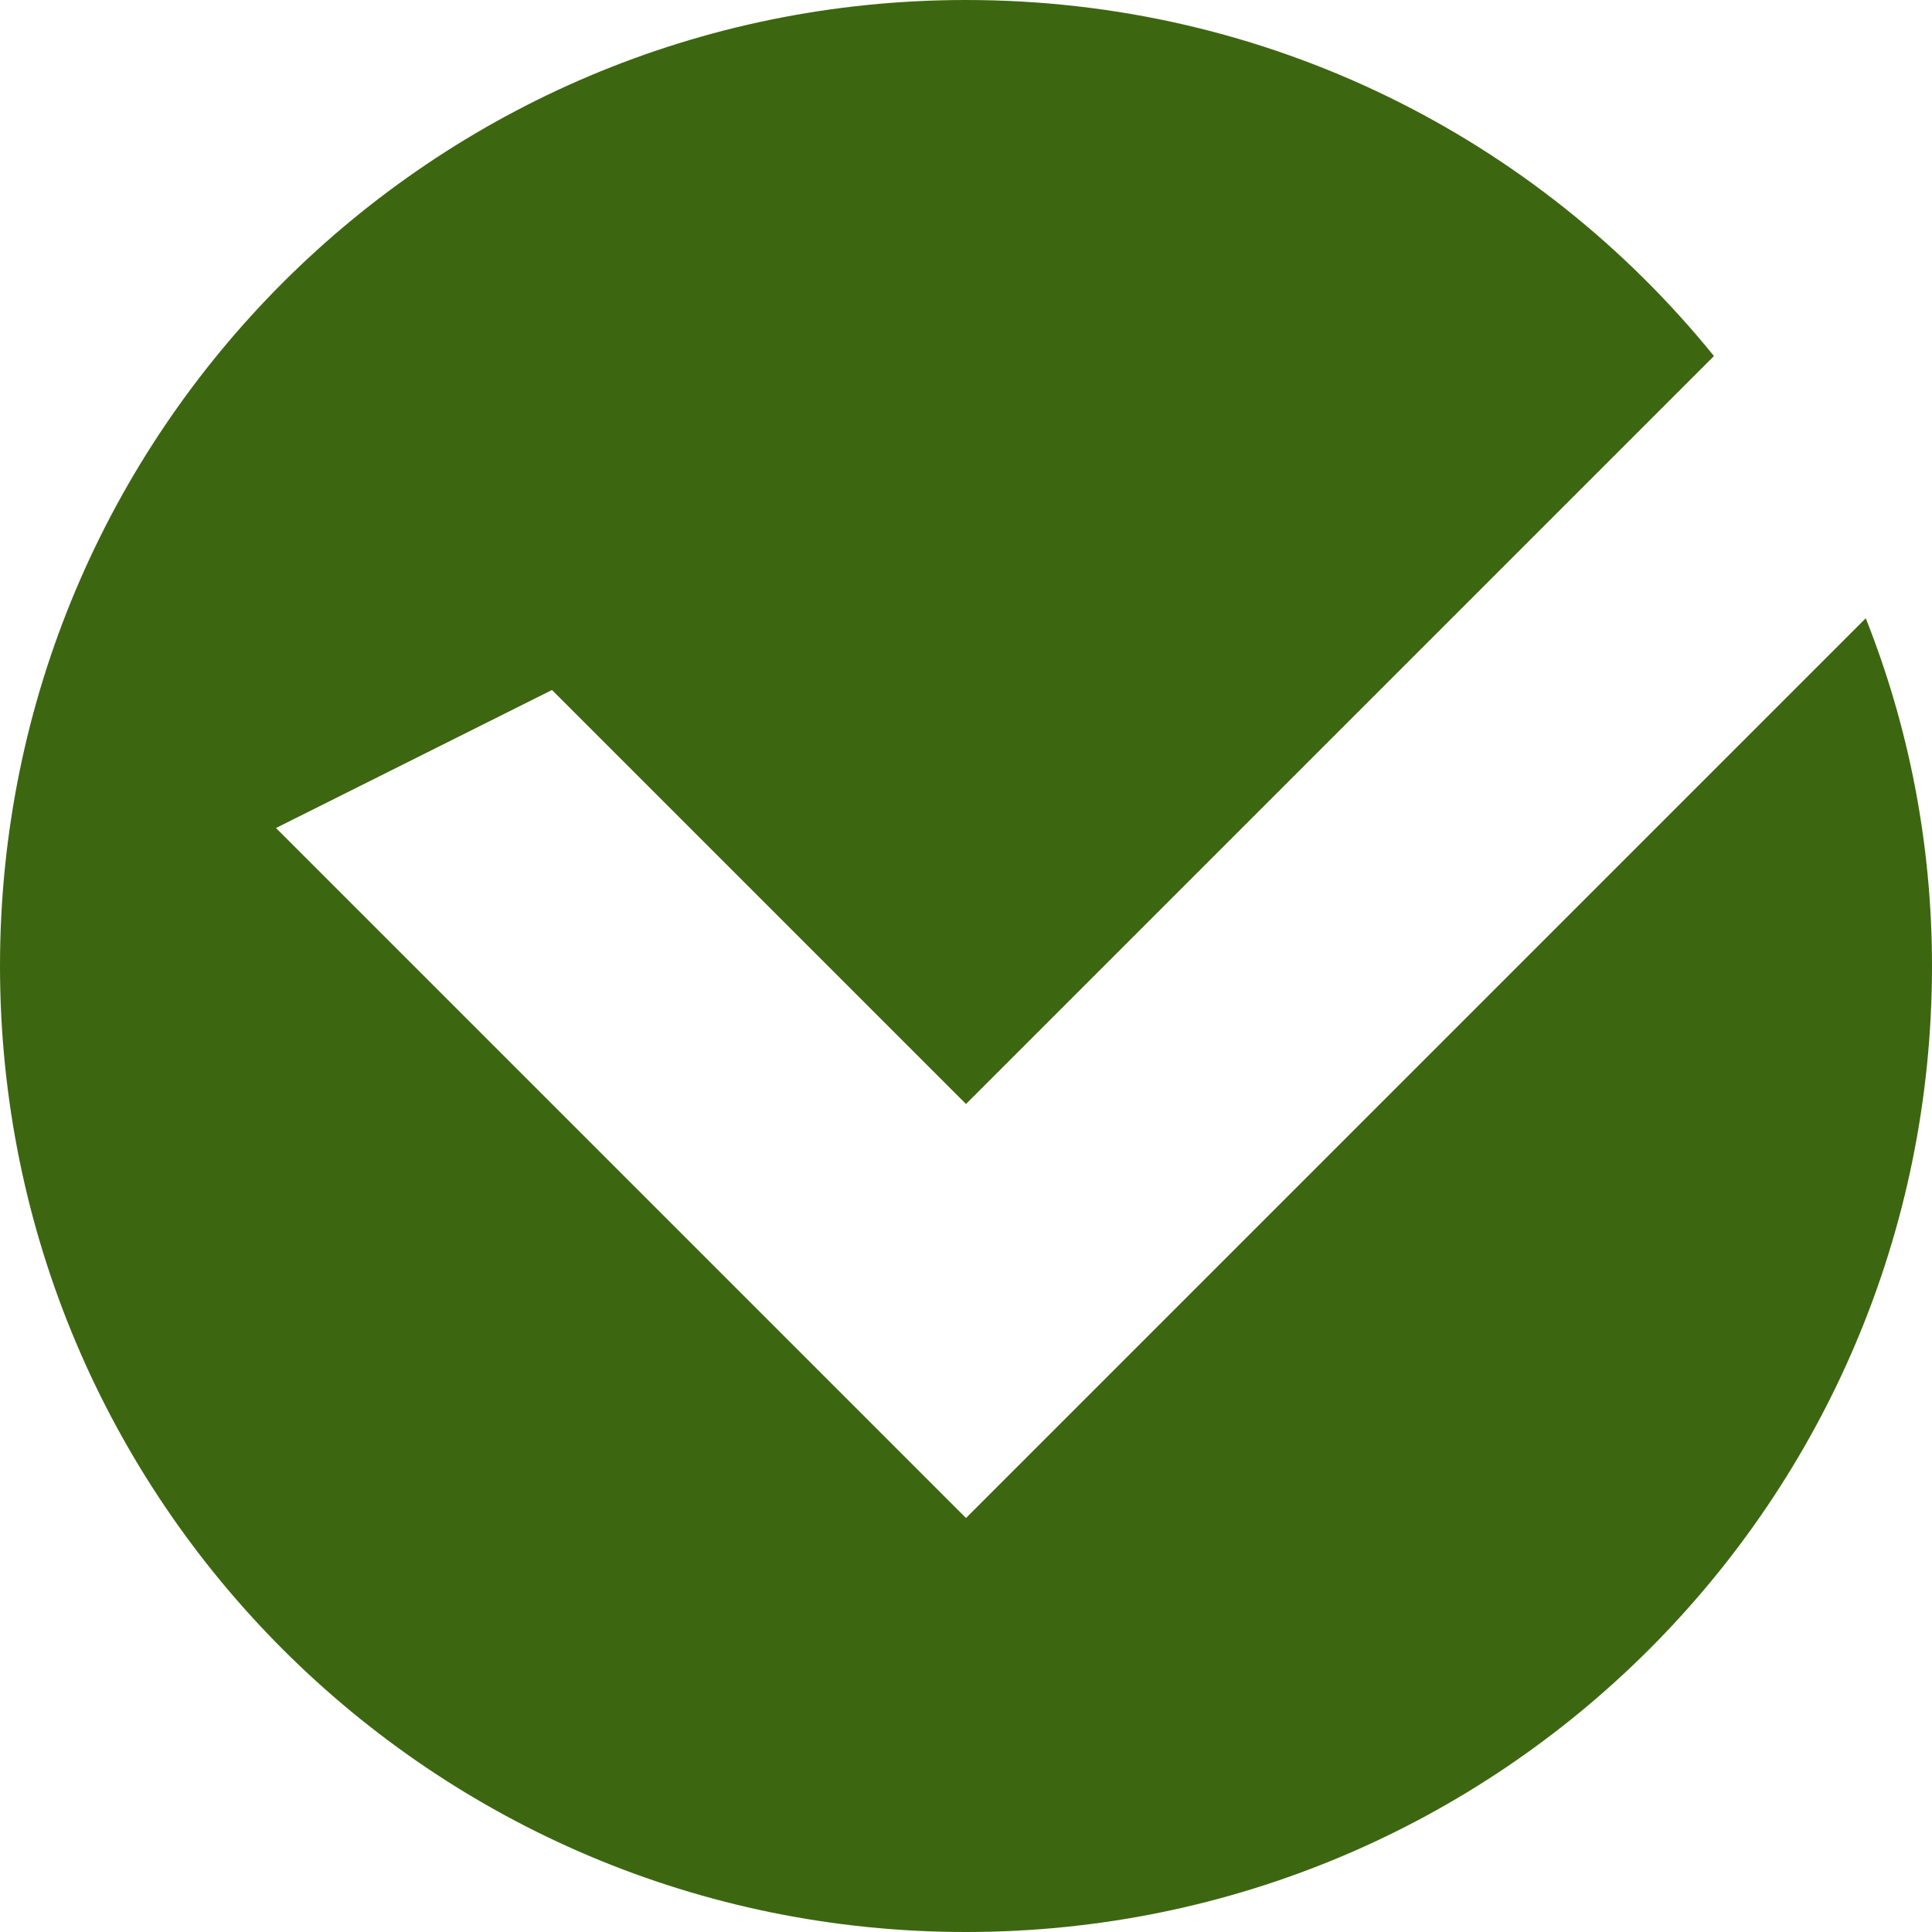
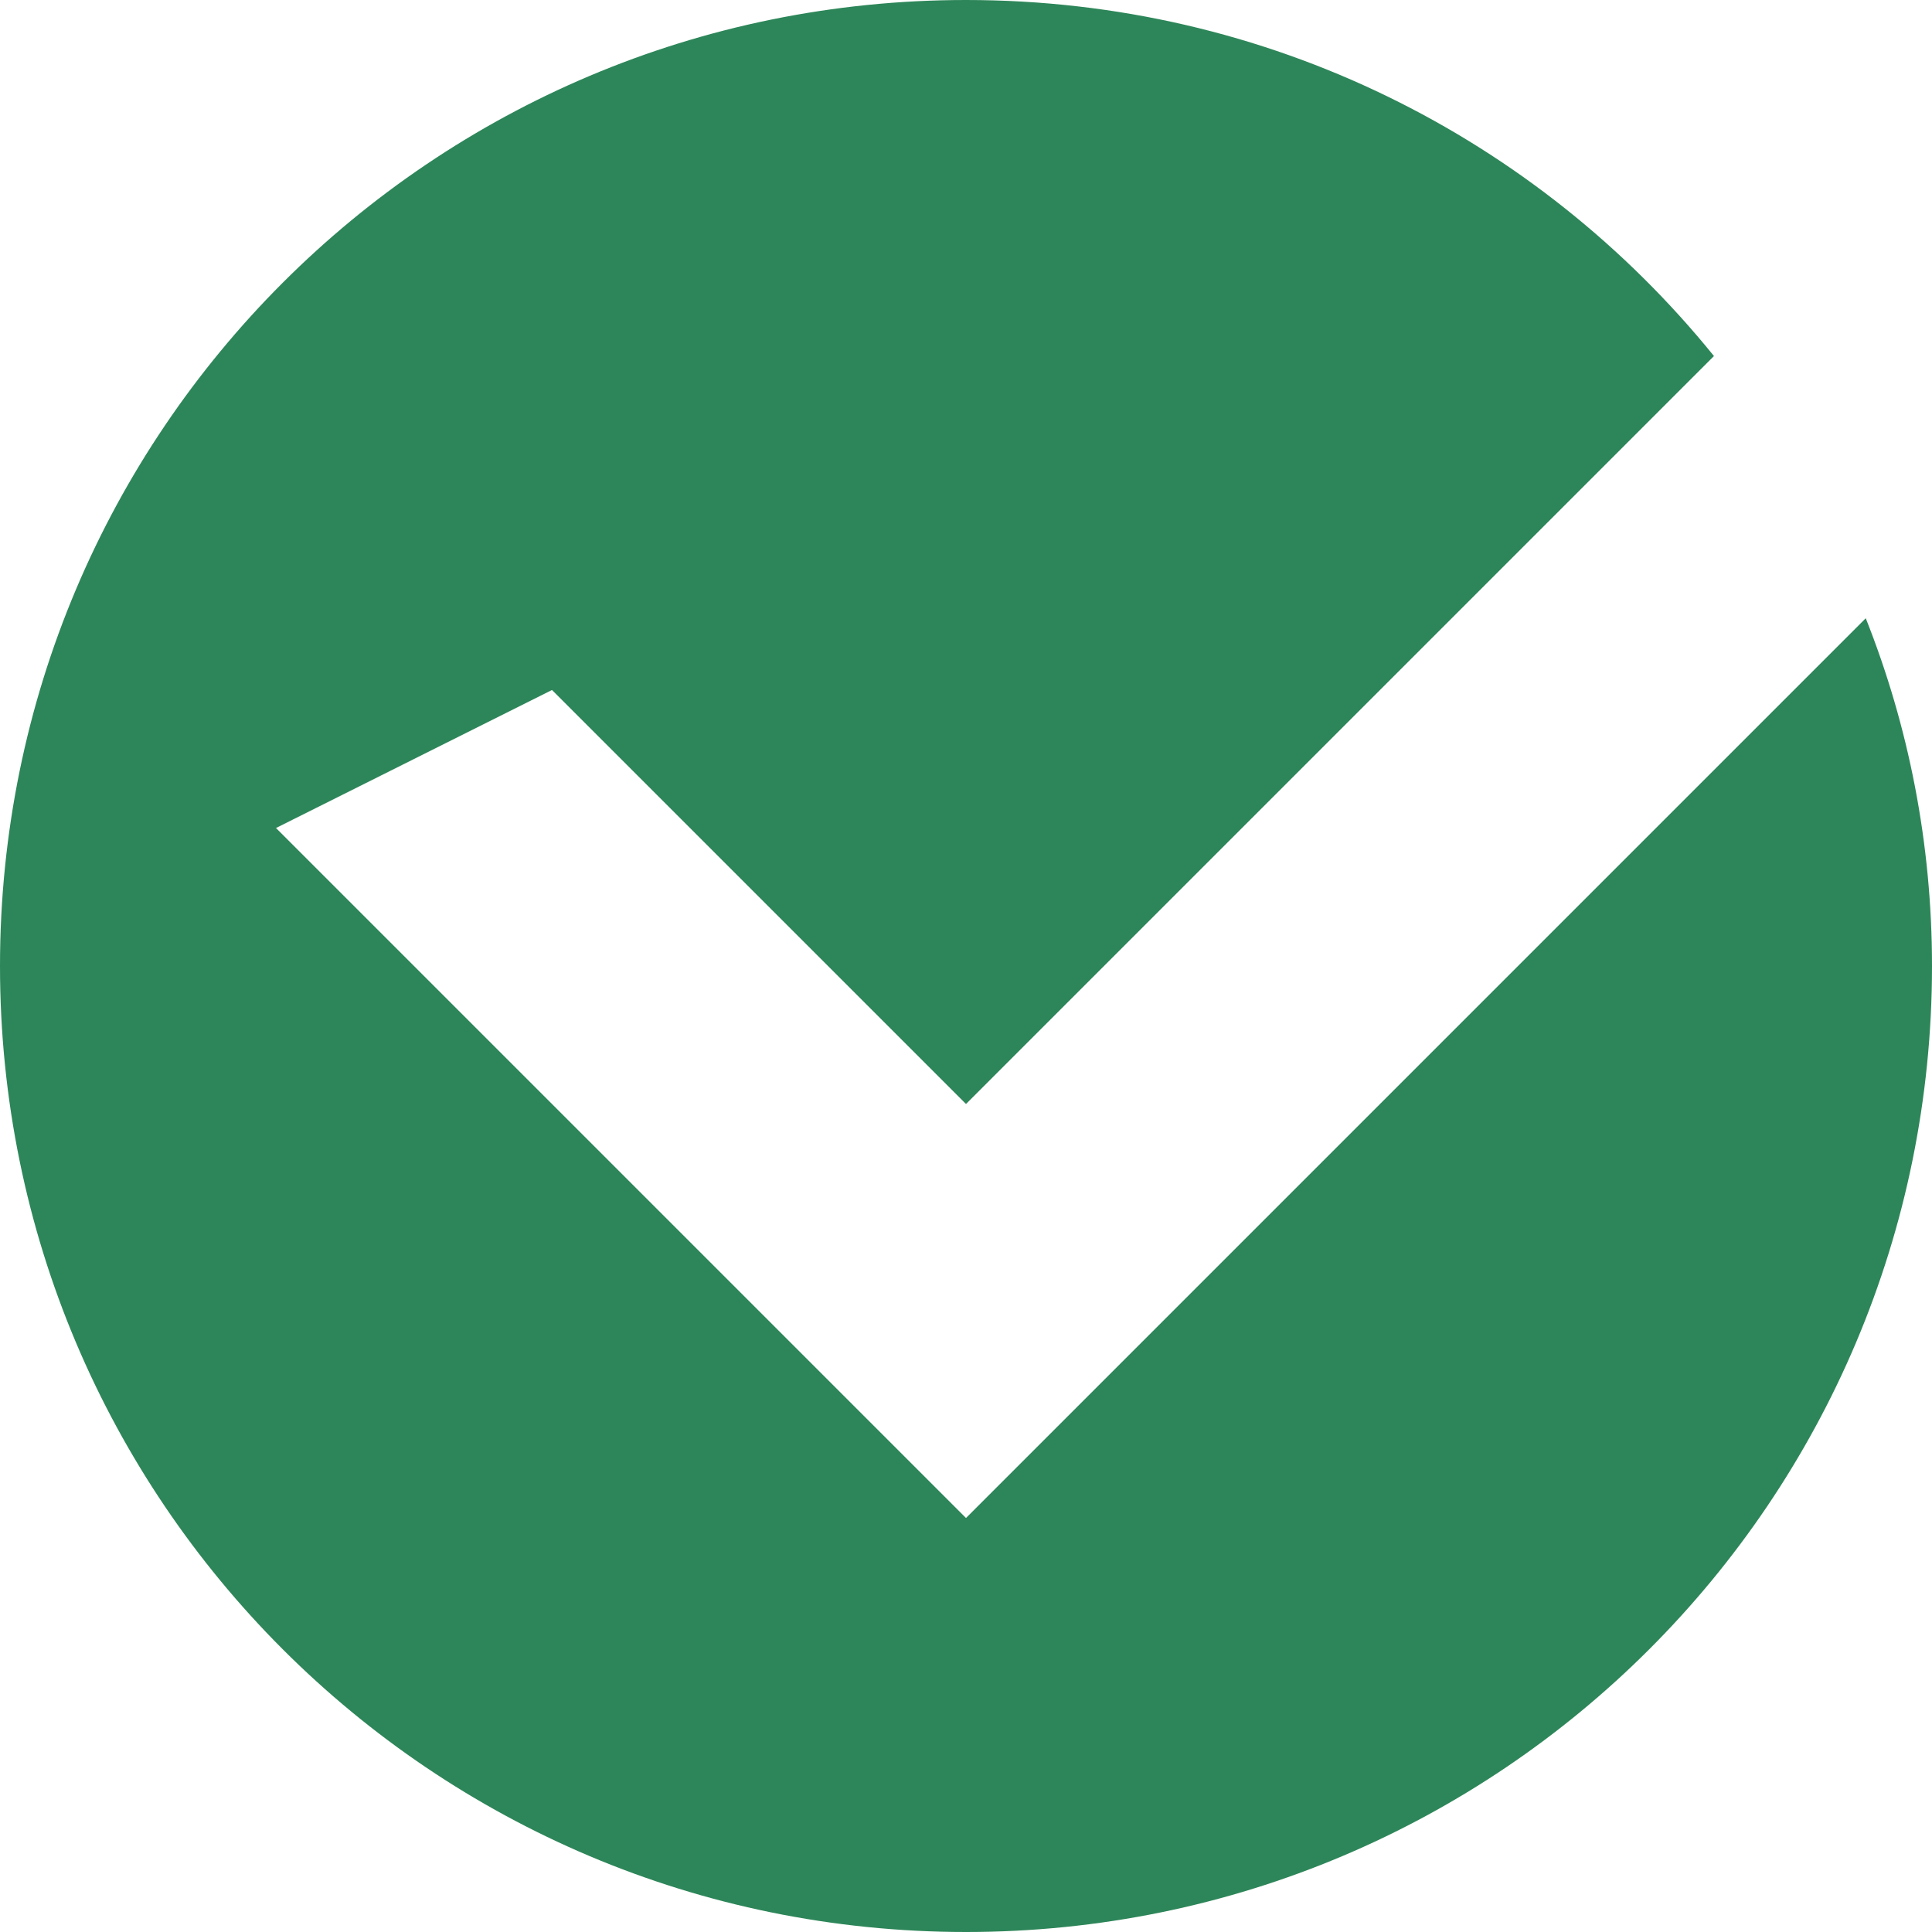
<svg xmlns="http://www.w3.org/2000/svg" version="1.1" width="14px" height="14px" viewBox="0 0 14 14">
-   <path fill="#3D6611" d="M7,11L2,6l2-1l3,3l5.42-5.42C11.14,1,9.19,0,7,0C3.13,0,0,3.13,0,7c0,3.87,3.13,7,7,7s7-3.13,7-7 c0-0.89-0.17-1.74-0.48-2.52L7,11z" />
+   <path fill="#2d8659" d="M7,11L2,6l2-1l3,3l5.42-5.42C11.14,1,9.19,0,7,0C3.13,0,0,3.13,0,7c0,3.87,3.13,7,7,7s7-3.13,7-7 c0-0.89-0.17-1.74-0.48-2.52L7,11z" />
</svg>
